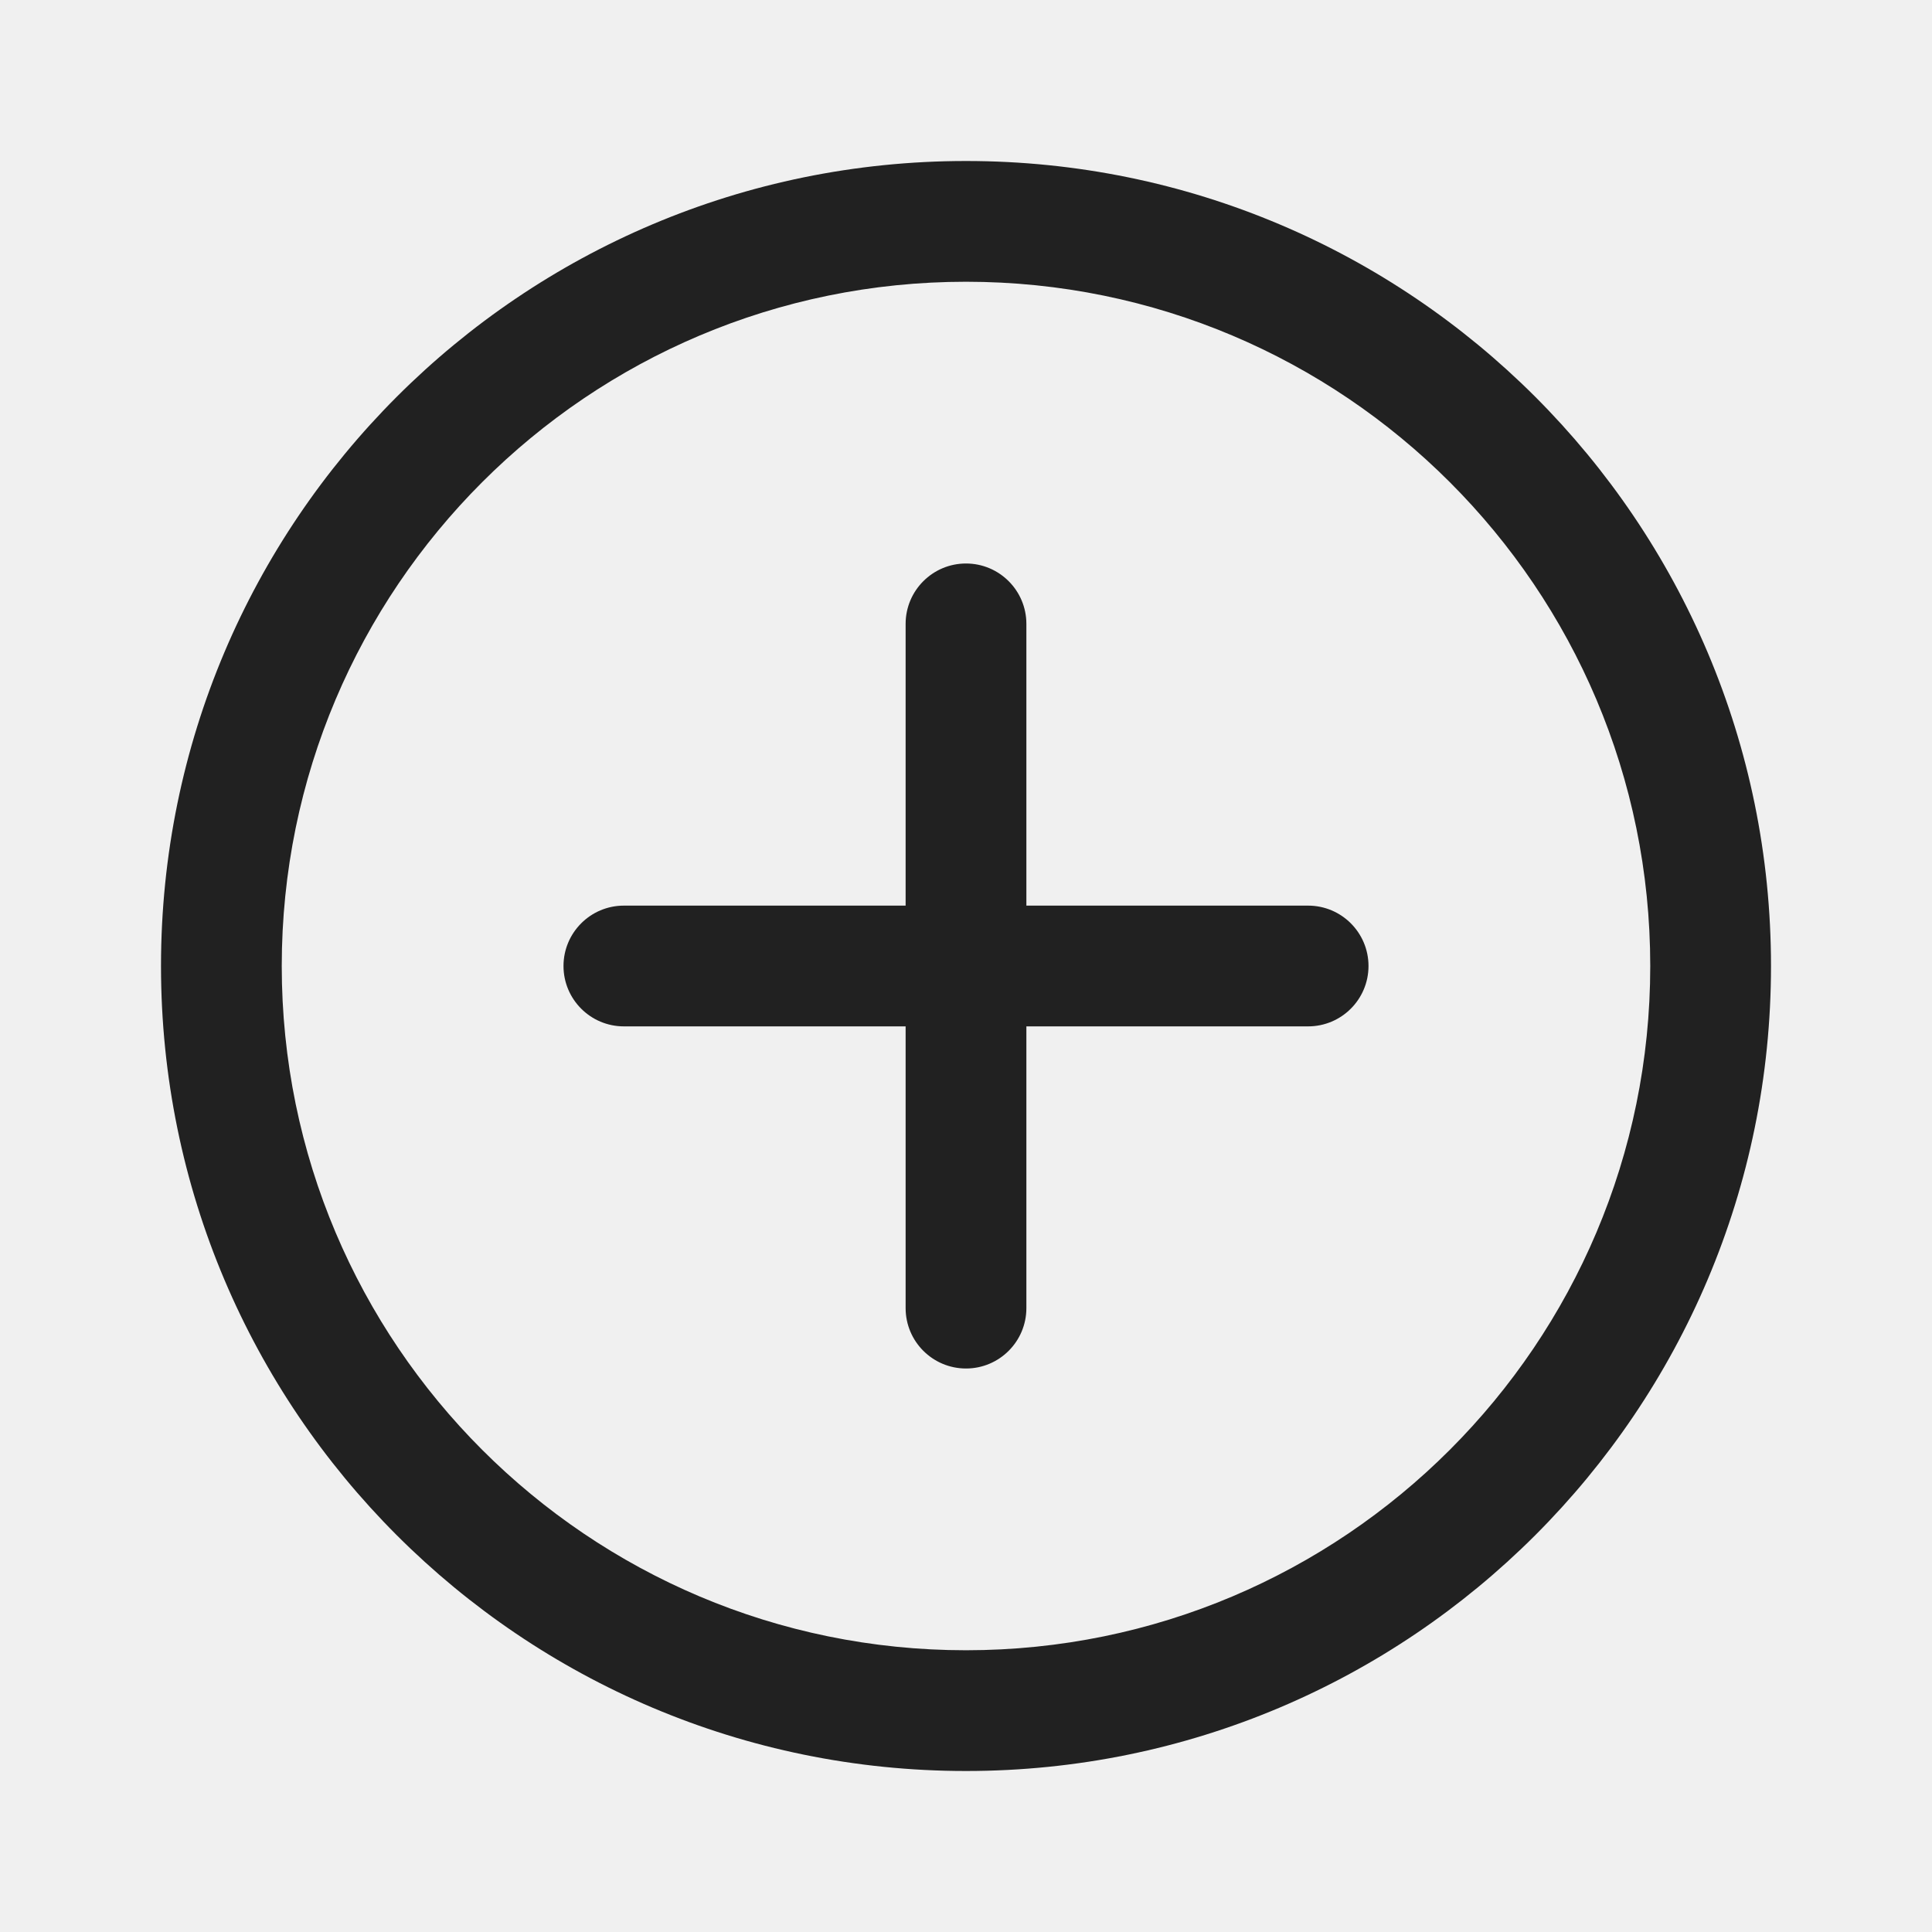
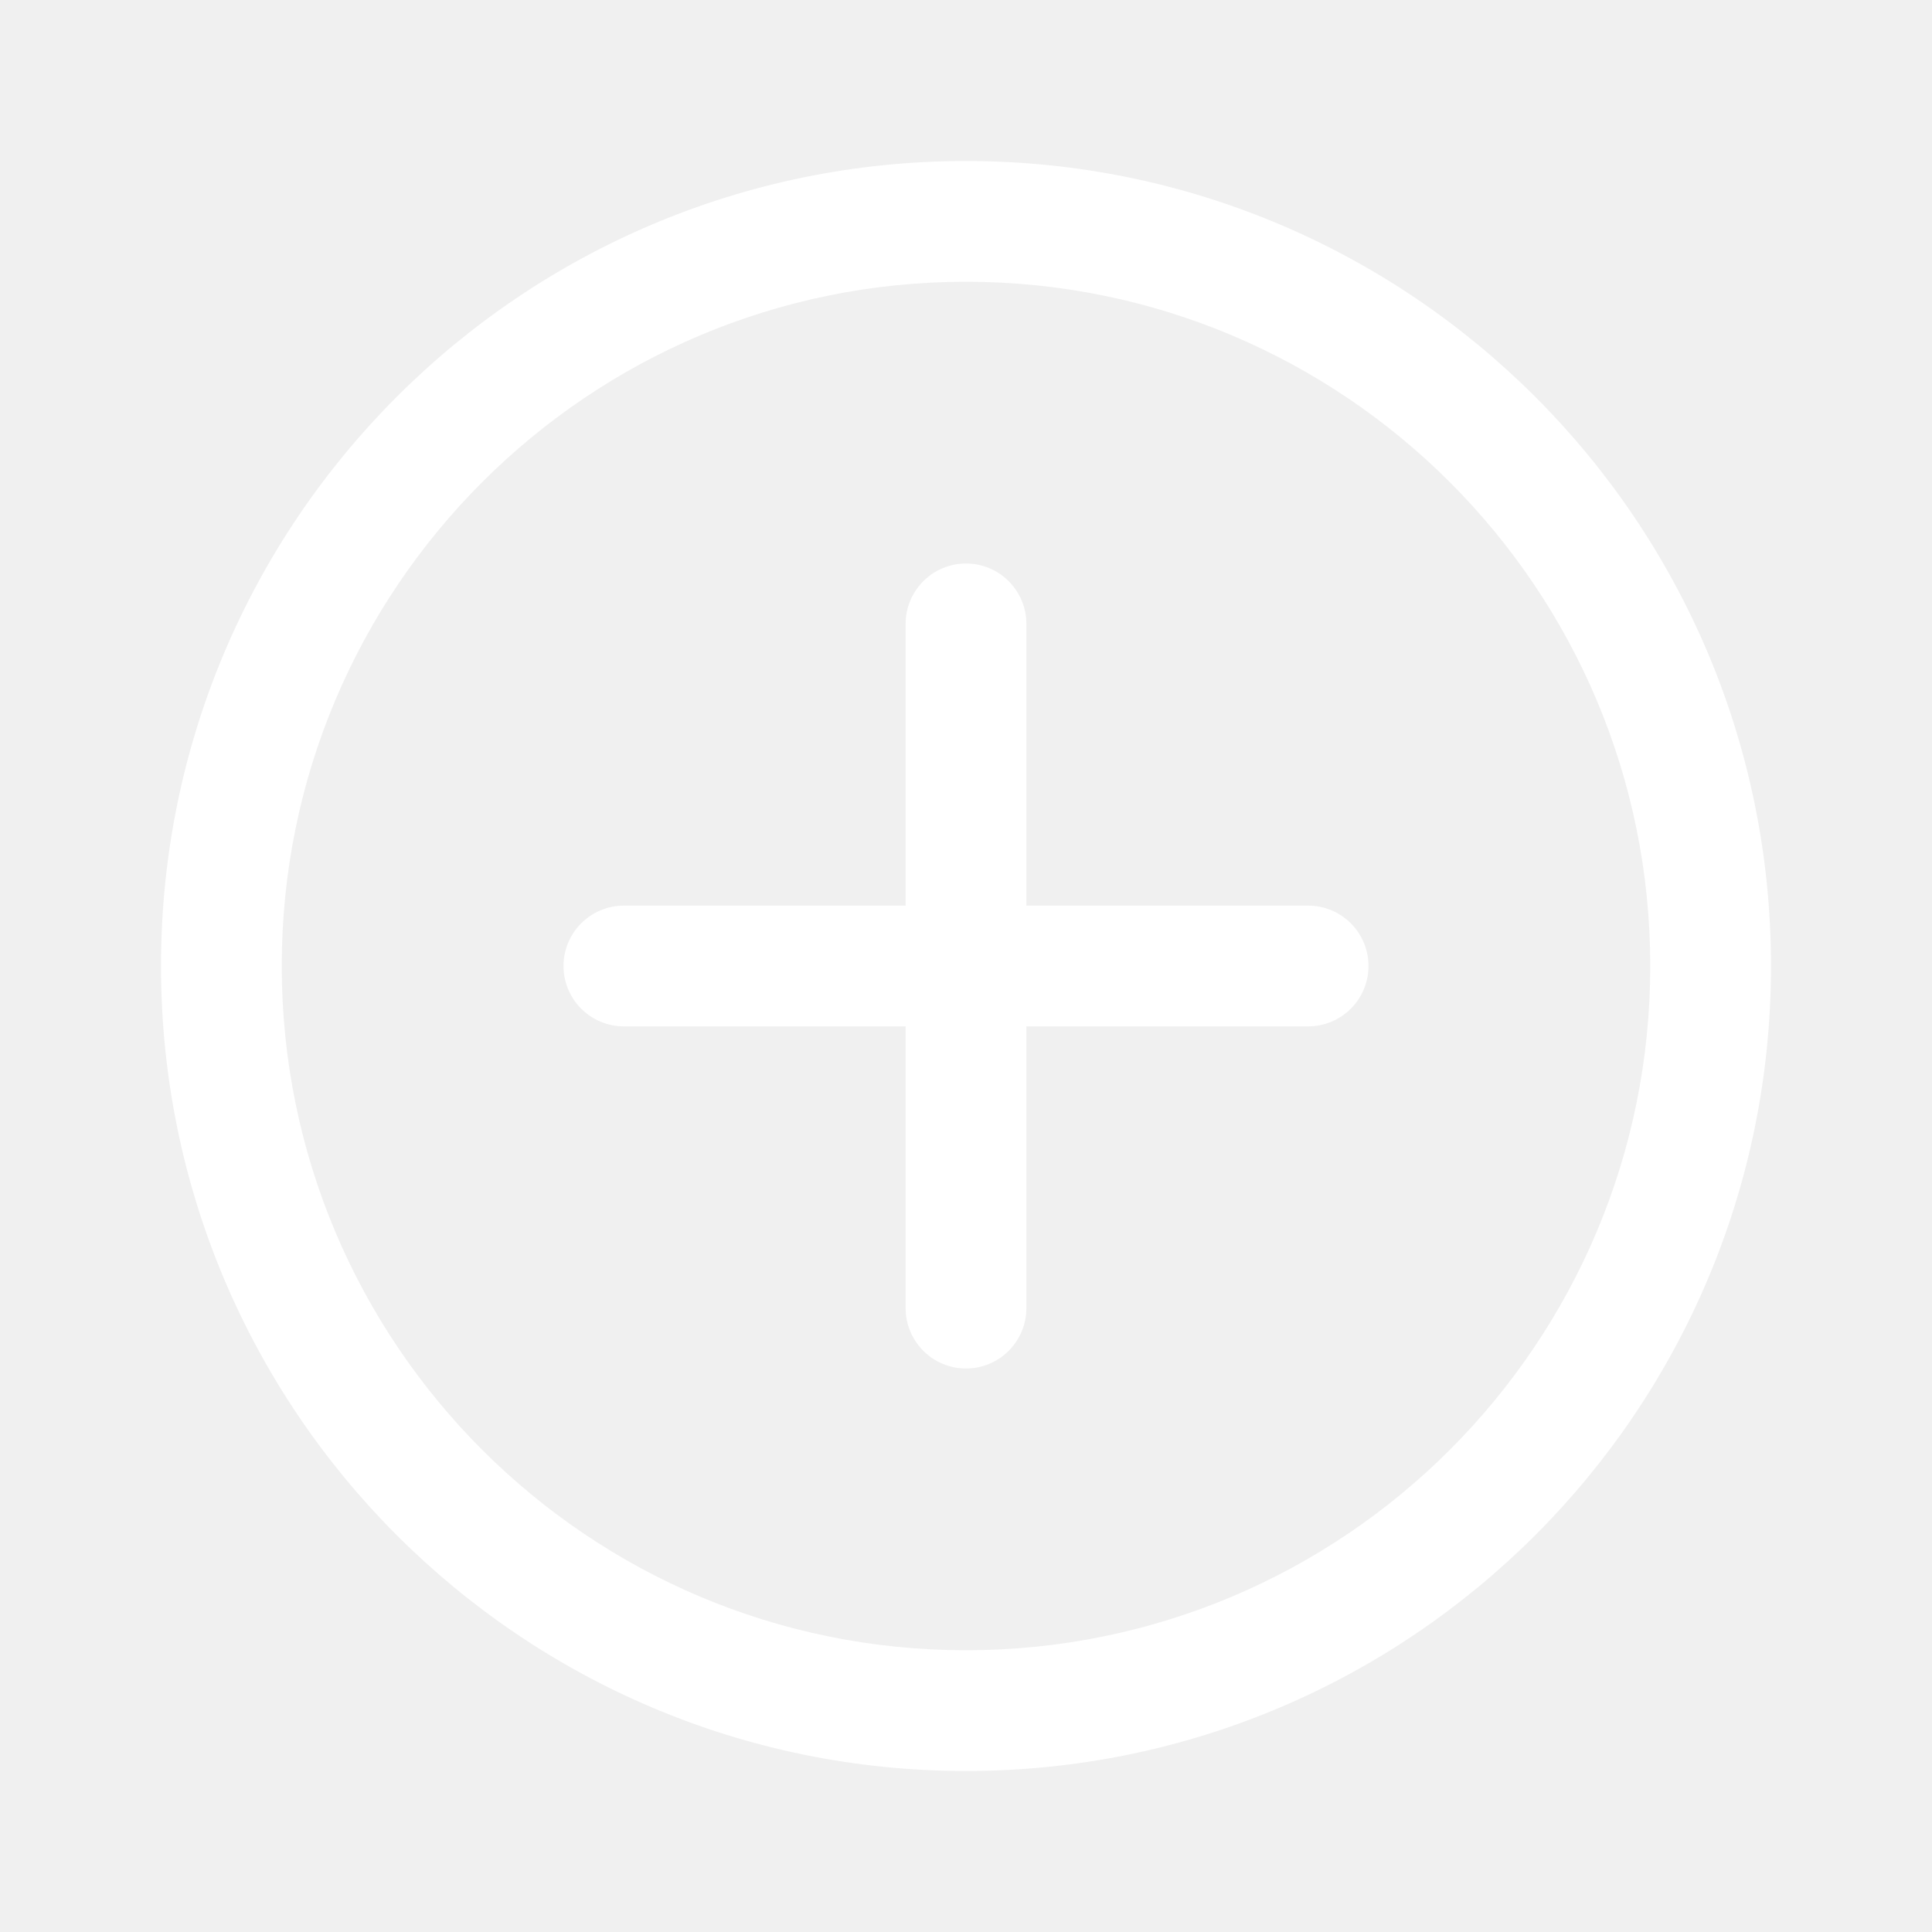
<svg xmlns="http://www.w3.org/2000/svg" viewBox="0 0 24 24" version="1.1" width="24" height="24">
  <g id="🔍-System-Icons" stroke="none" stroke-width="1" fill="none" fill-rule="evenodd">
-     <g id="ic_fluent_add_circle_24_regular" fill="#212121" fill-rule="nonzero">
+     <g id="ic_fluent_add_circle_24_regular" fill="white" fill-rule="nonzero">
      <path d="M12,2 C17.523,2 22,6.477 22,12 C22,17.523 17.523,22 12,22 C6.477,22 2,17.523 2,12 C2,6.477 6.477,2 12,2 Z M12,3.5 C7.306,3.5 3.5,7.306 3.5,12 C3.5,16.694 7.306,20.5 12,20.5 C16.694,20.5 20.5,16.694 20.5,12 C20.5,7.306 16.694,3.5 12,3.5 Z M12,7 C12.414,7 12.75,7.336 12.75,7.75 L12.75,11.25 L16.25,11.25 C16.664,11.25 17,11.586 17,12 C17,12.414 16.664,12.75 16.25,12.75 L12.75,12.75 L12.75,16.25 C12.75,16.664 12.414,17 12,17 C11.586,17 11.25,16.664 11.25,16.25 L11.25,12.75 L7.75,12.75 C7.336,12.75 7,12.414 7,12 C7,11.586 7.336,11.25 7.75,11.25 L11.25,11.25 L11.25,7.75 C11.25,7.336 11.586,7 12,7 Z" id="🎨-Color" />
    </g>
  </g>
</svg>
